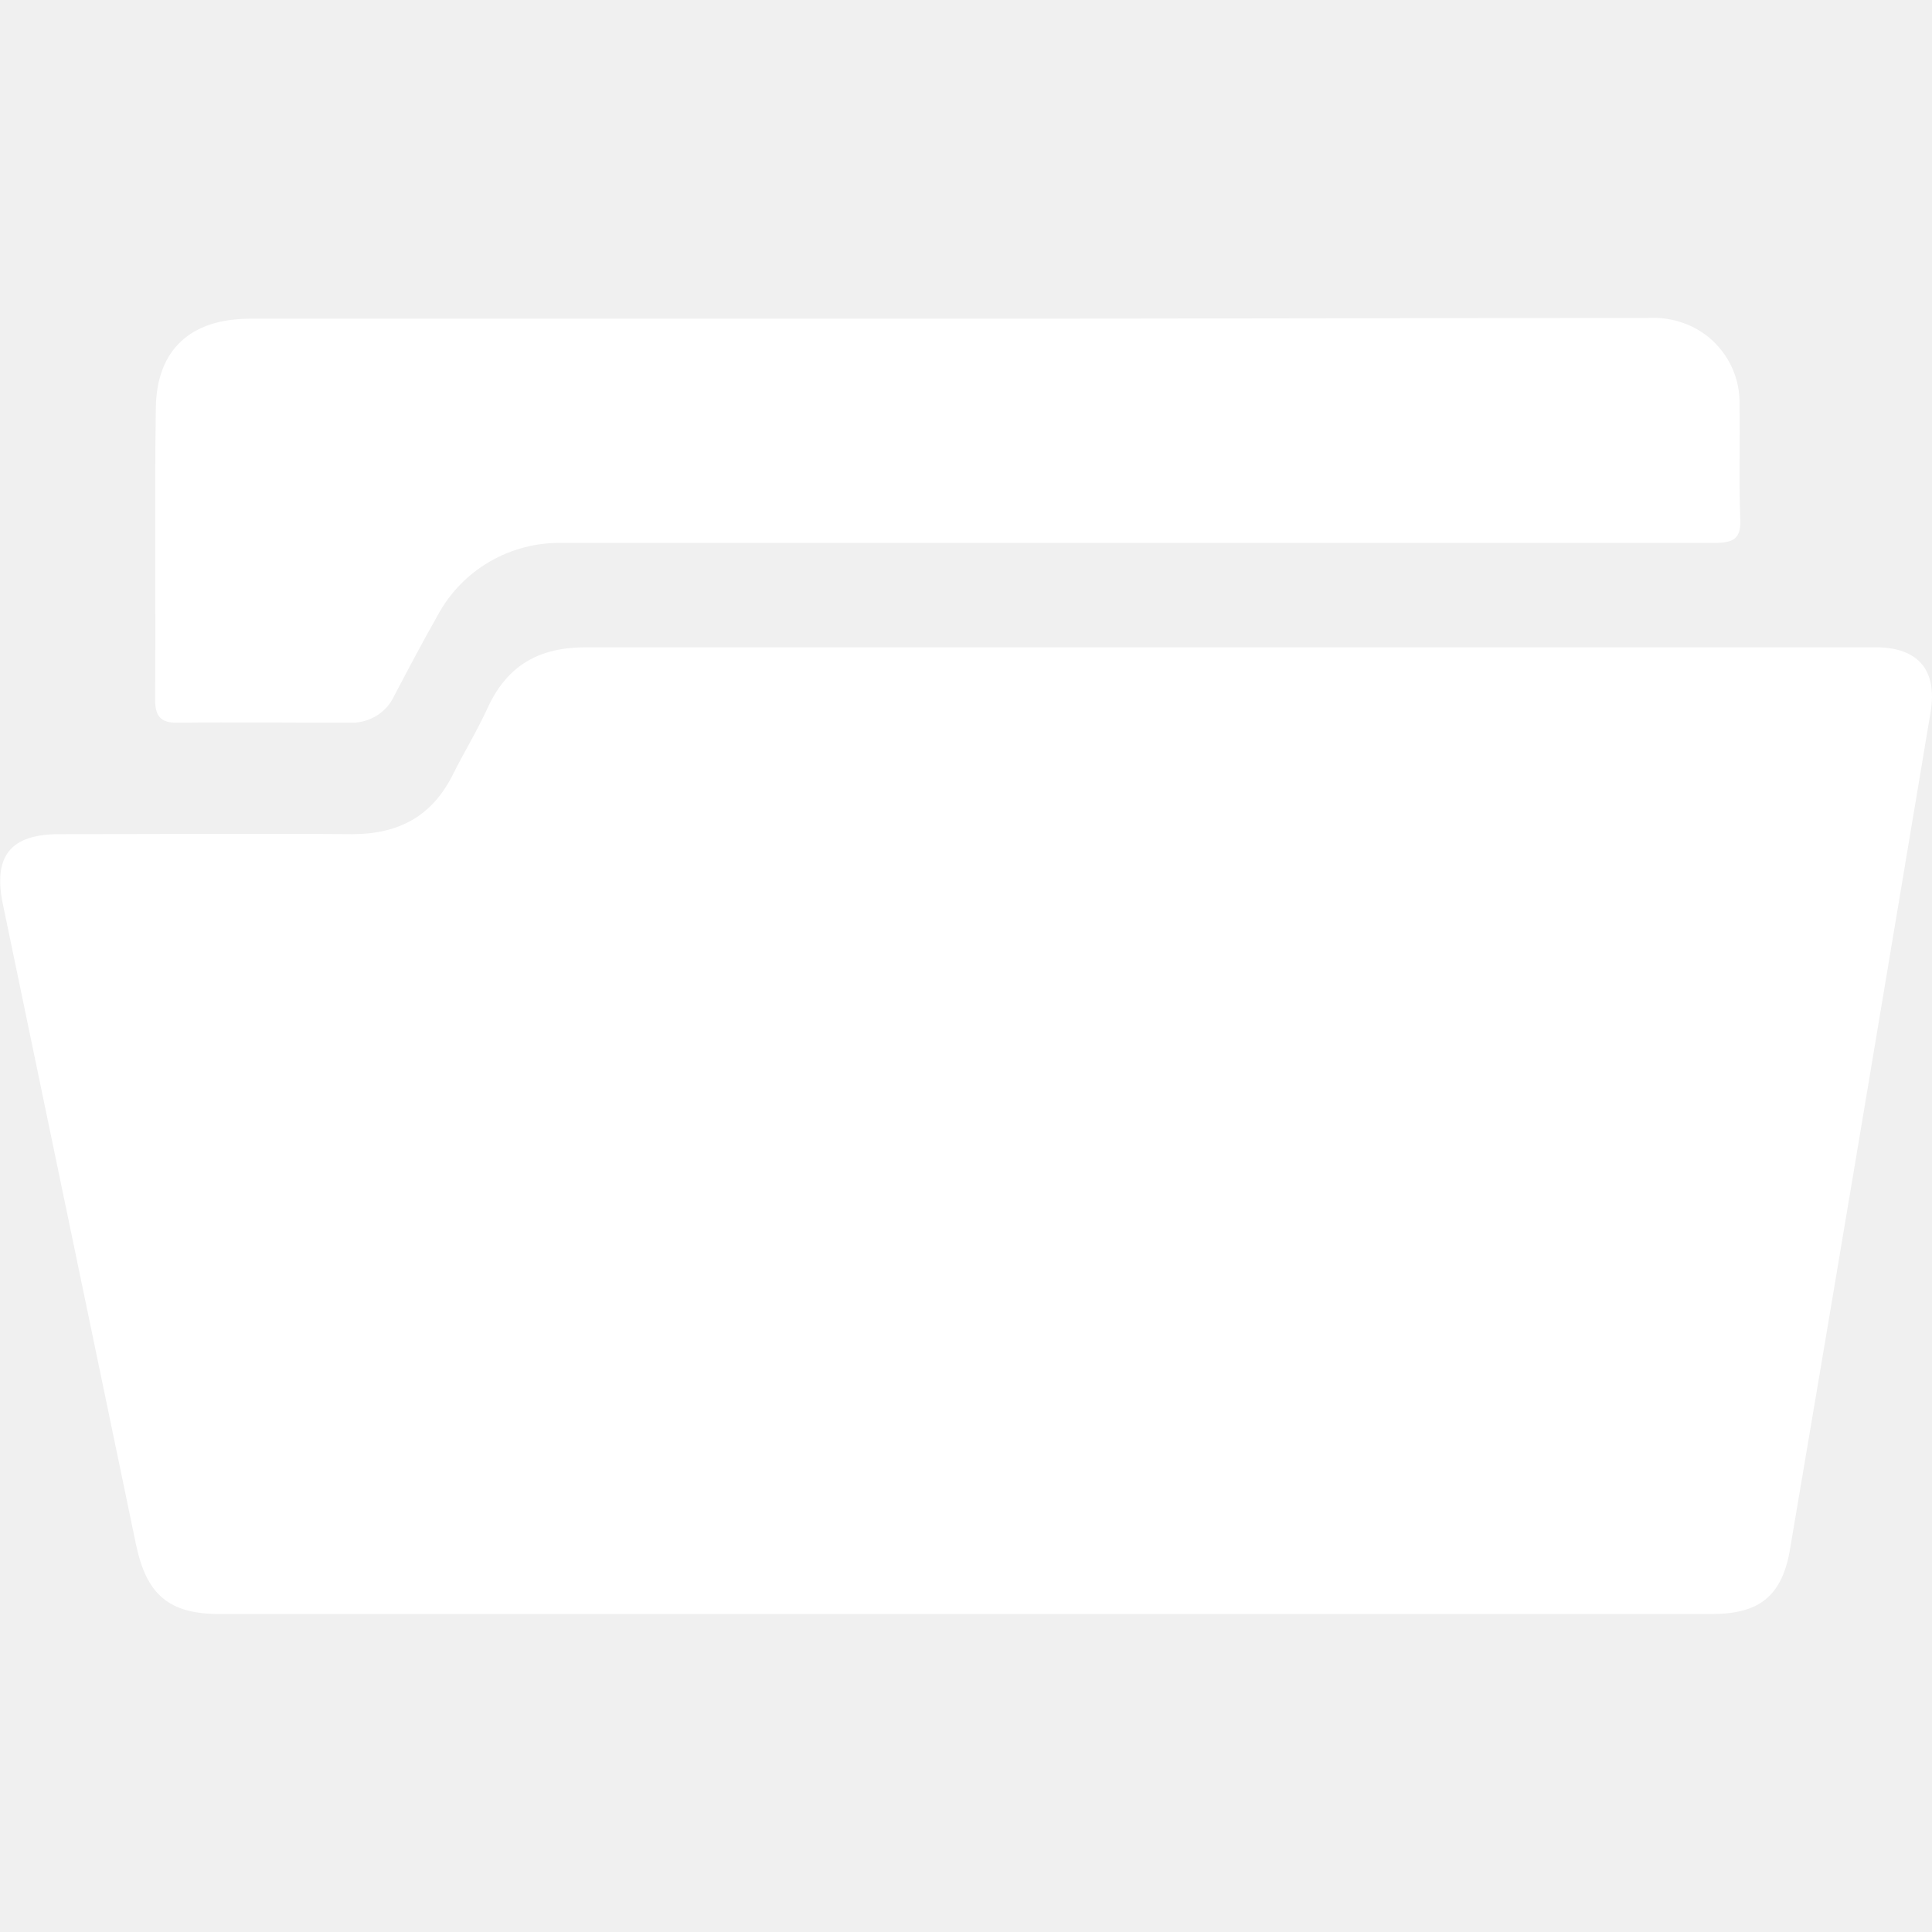
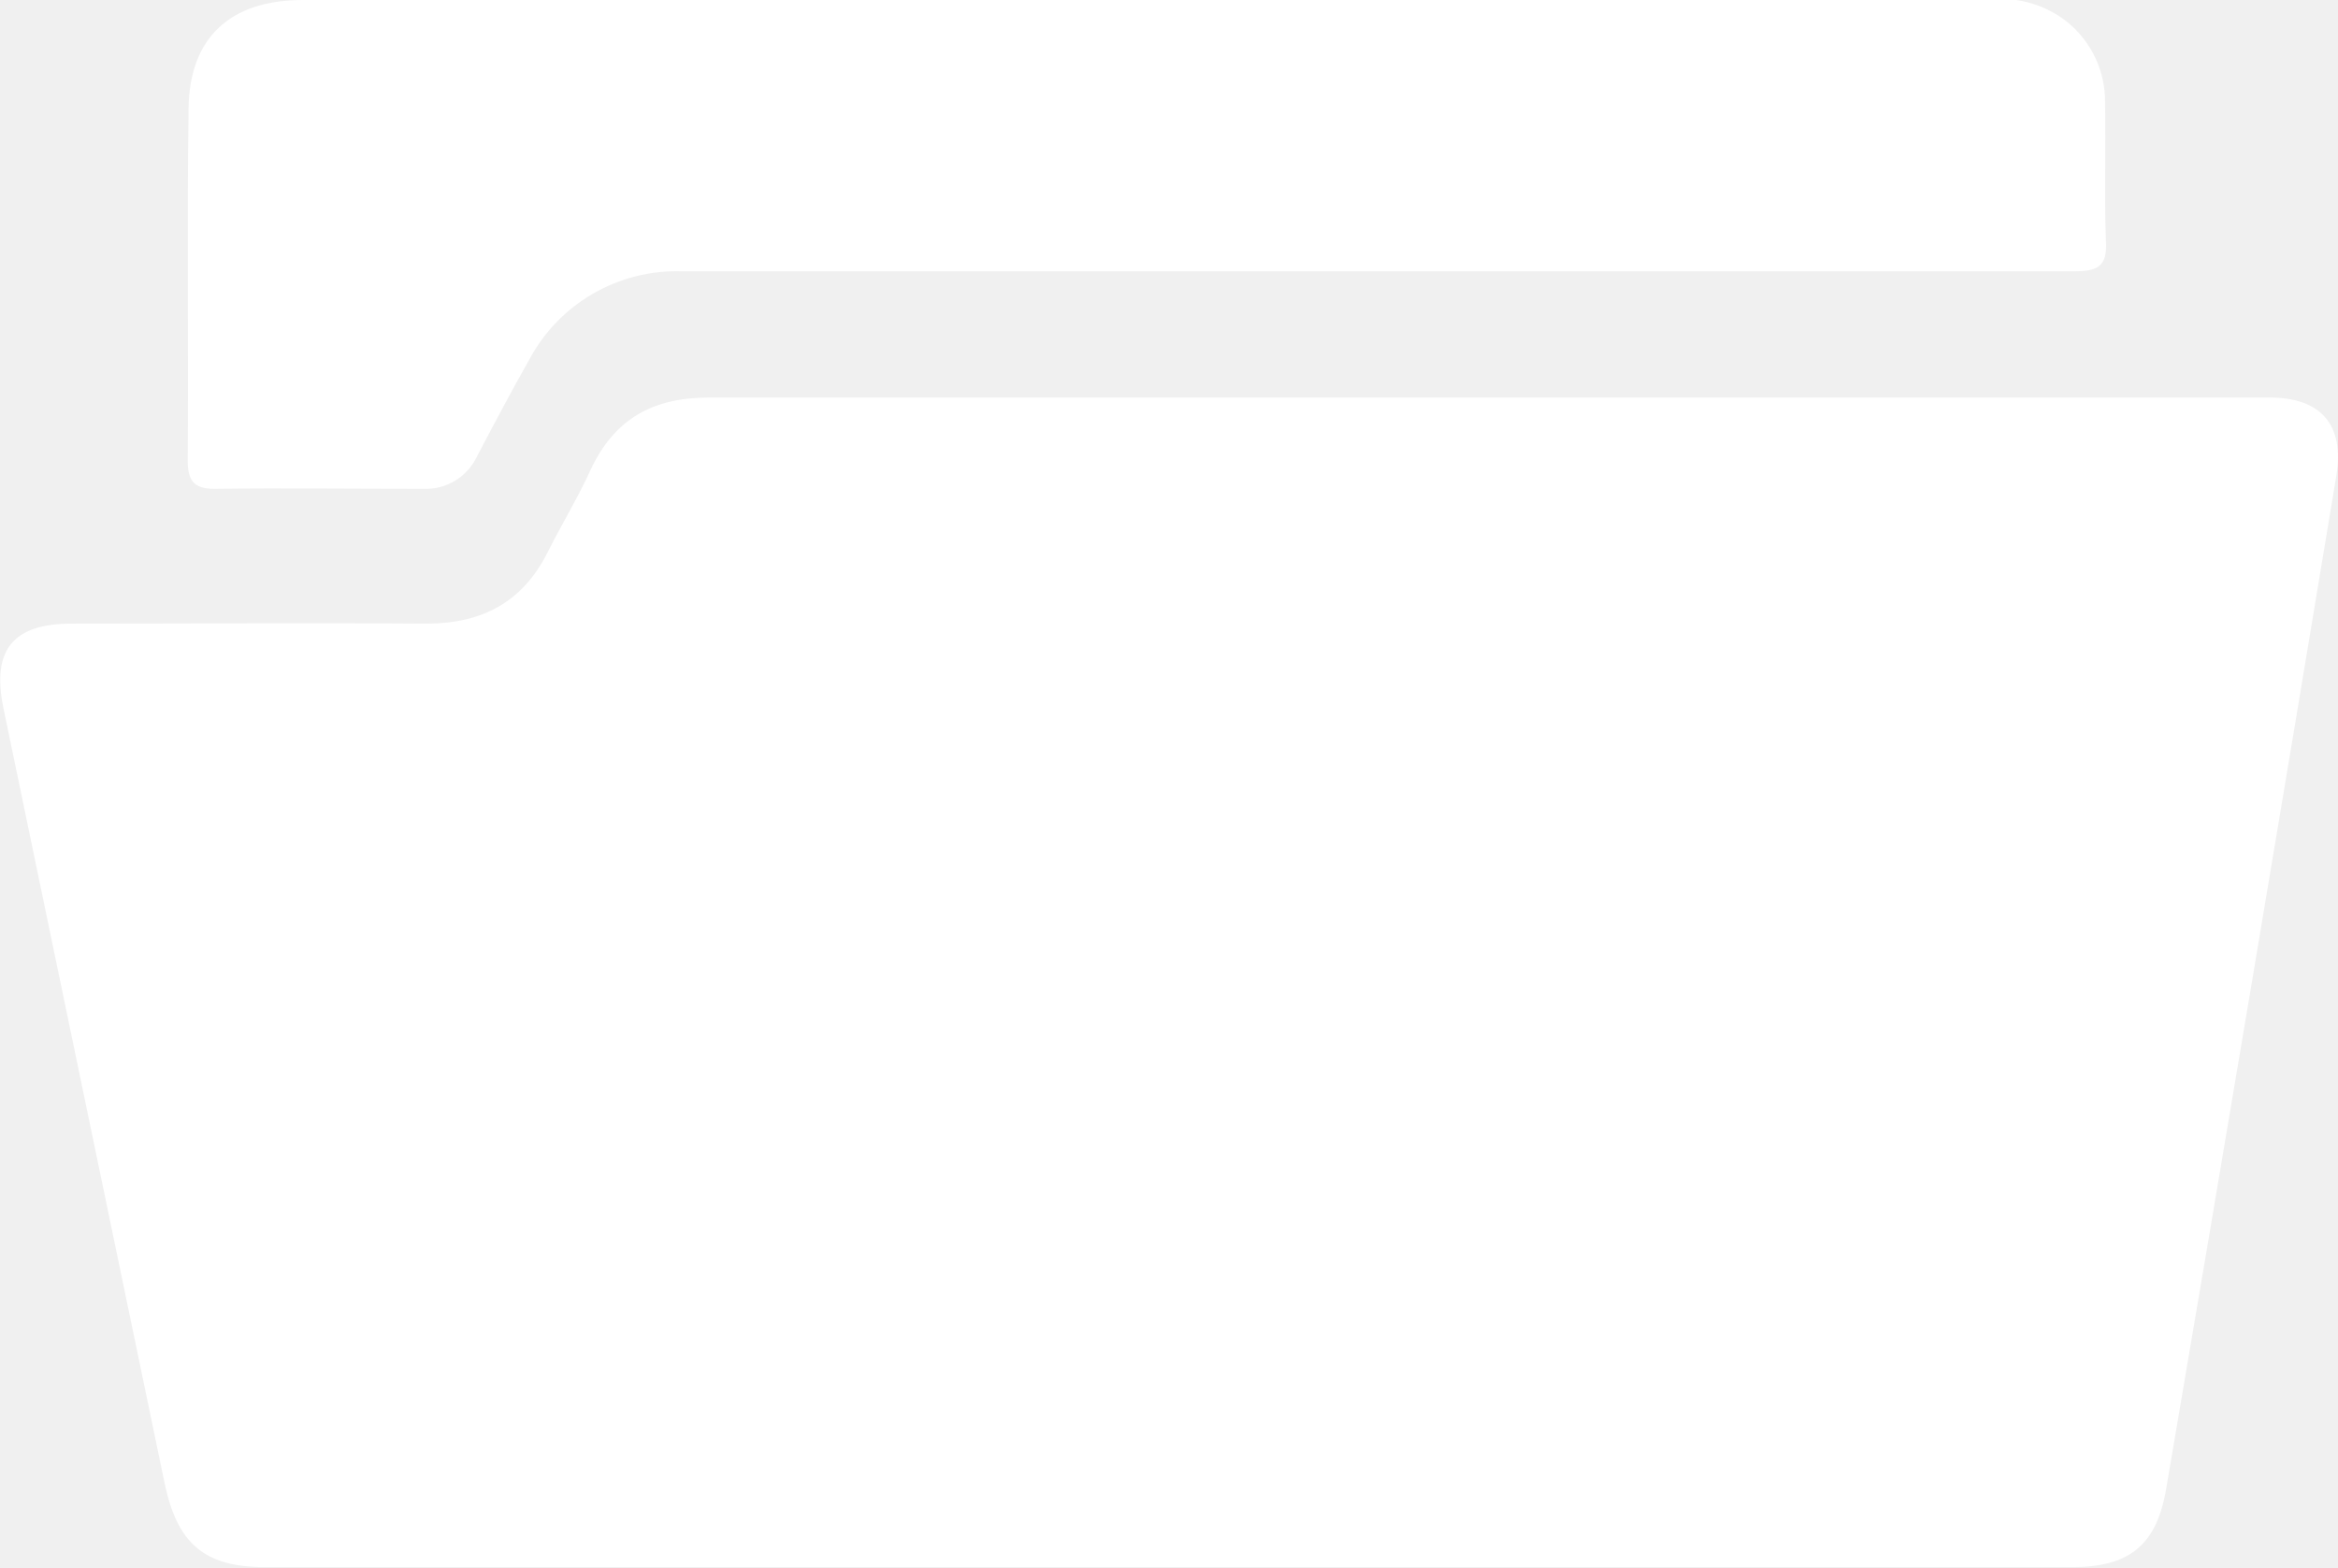
- <svg xmlns="http://www.w3.org/2000/svg" version="1.1" id="Layer_1" x="0px" y="0px" viewBox="0 0 274 274" style="enable-background:new 0 0 274 274;" xml:space="preserve">
-   <style type="text/css">
- 	.st0{fill:#fff;}
- </style>
-   <path class="st0" d="M136.6,228.9h106.2c6.8,0,10-2.6,11.1-9.4c6.7-39.5,13.3-79,19.9-118.5c1-6-1.8-9.2-7.8-9.2  c-26.6,0-53.2,0-79.8,0c-34.4,0-68.8,0-103.1,0c-6.6,0-11.1,2.5-13.9,8.5c-1.5,3.3-3.4,6.4-5,9.6c-2.9,5.8-7.6,8.4-14.2,8.4  c-13.9-0.1-27.8,0-41.6,0c-6.9,0-9.4,3.1-8,9.9c6.3,30.3,12.6,60.6,18.9,90.9c1.5,7.1,4.7,9.8,11.8,9.8h105.5L136.6,228.9z" />
-   <path class="st0" d="M134.8,45.2L134.8,45.2c-33.1,0-66.2,0-99.3,0c-8.5,0-13.3,4.4-13.4,12.7c-0.2,13.8,0,27.5-0.1,41.3  c0,2.3,0.7,3.3,3.1,3.3c8.2-0.1,16.4,0,24.5,0c2.7,0.1,5.2-1.4,6.3-3.8c2-3.8,4-7.6,6.1-11.3c3.5-6.6,10.4-10.6,17.9-10.4h79.8  c27.8,0,55.5,0,83.3,0c2.8,0,4-0.5,3.8-3.6c-0.2-5.3,0-10.6-0.1-16c0.1-3.7-1.5-7.2-4.4-9.6c-2.5-2-5.6-2.9-8.7-2.7  C200.7,45.1,167.7,45.2,134.8,45.2z" />
+ <svg xmlns="http://www.w3.org/2000/svg" id="Layer_1" data-name="Layer 1" viewBox="0 0 274 183.7">
+   <defs>
+     <style>.cls-1{fill:#fff;}</style>
+   </defs>
+   <path class="cls-1" d="M136.6,183.7H242.8c6.8,0,10-2.6,11.1-9.4Q264,115,273.8,55.8c1-6-1.8-9.2-7.8-9.2H83.1c-6.6,0-11.1,2.5-13.9,8.5-1.5,3.3-3.4,6.4-5,9.6-2.9,5.8-7.6,8.4-14.2,8.4-13.9-.1-27.8,0-41.6,0C1.5,73.1-1,76.2.4,83l18.9,90.9c1.5,7.1,4.7,9.8,11.8,9.8H136.6Z" />
+   <path class="cls-1" d="M134.8,0H35.5C27,0,22.2,4.4,22.1,12.7c-.2,13.8,0,27.5-.1,41.3,0,2.3.7,3.3,3.1,3.3,8.2-.1,16.4,0,24.5,0a6.64,6.64,0,0,0,6.3-3.8c2-3.8,4-7.6,6.1-11.3A19.59,19.59,0,0,1,79.9,31.8H243c2.8,0,4-.5,3.8-3.6-.2-5.3,0-10.6-.1-16a12,12,0,0,0-4.4-9.6,12.56,12.56,0,0,0-8.7-2.7C200.7-.1,167.7,0,134.8,0Z" />
</svg>
